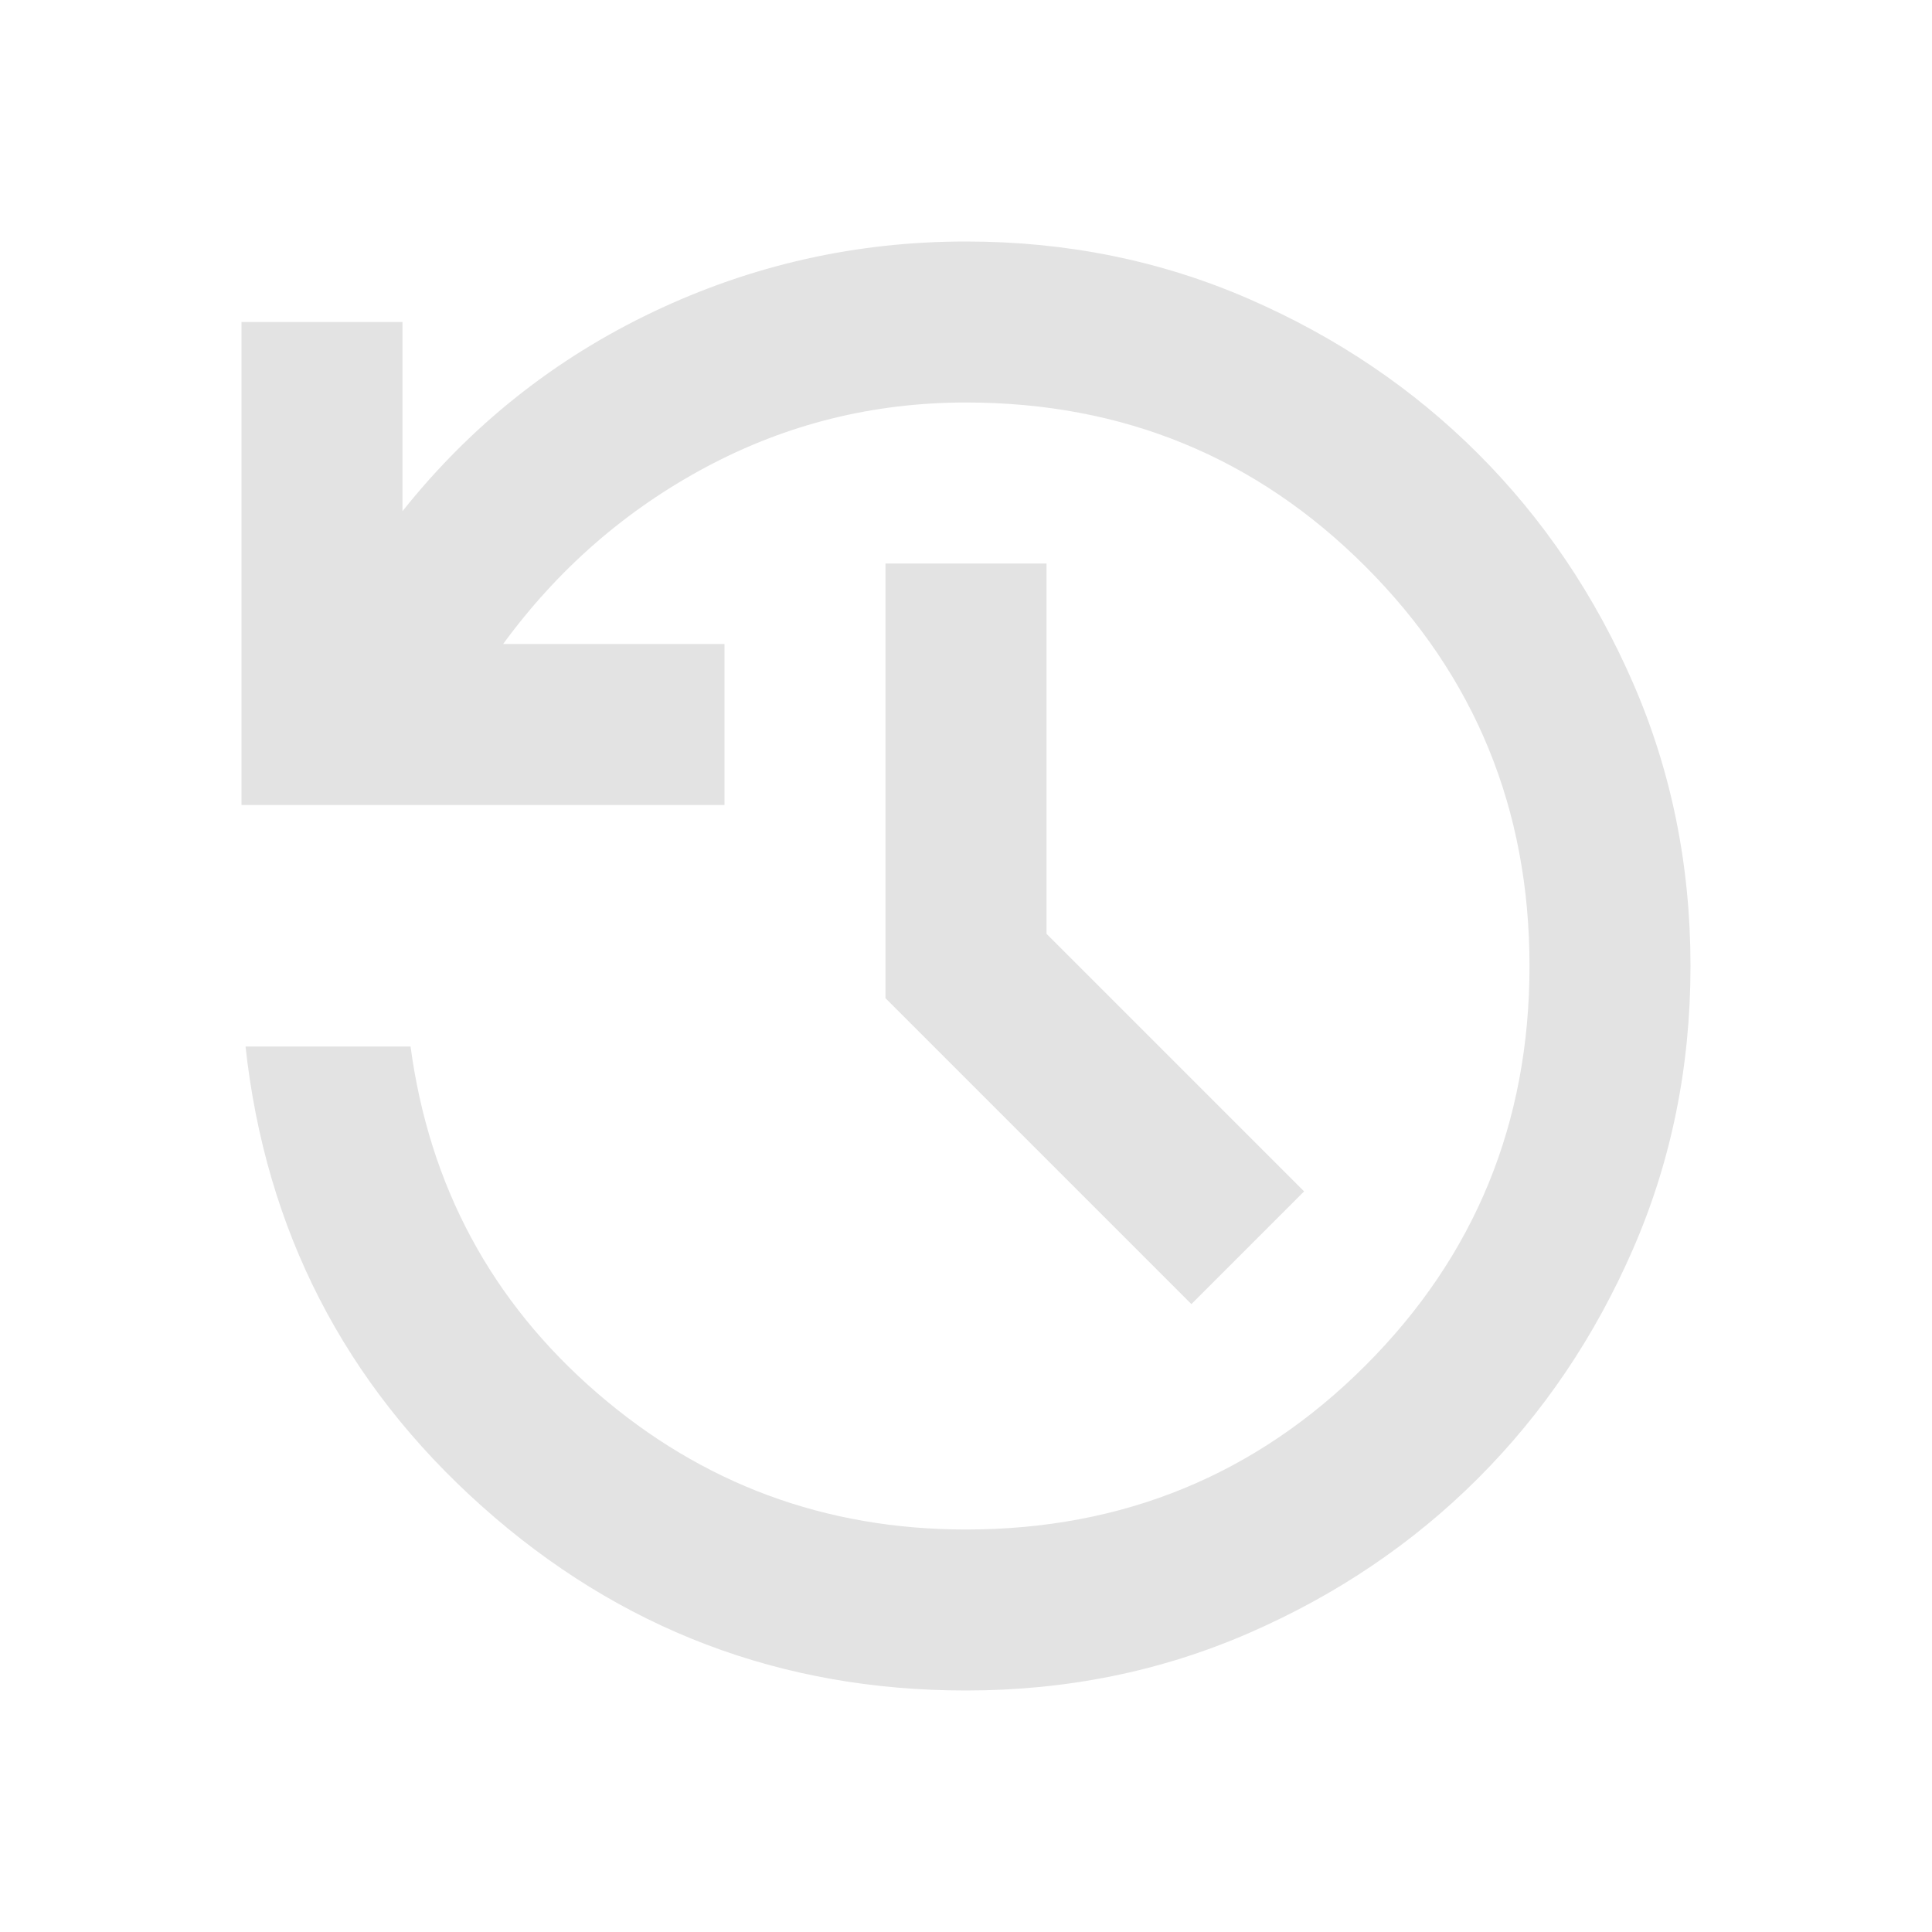
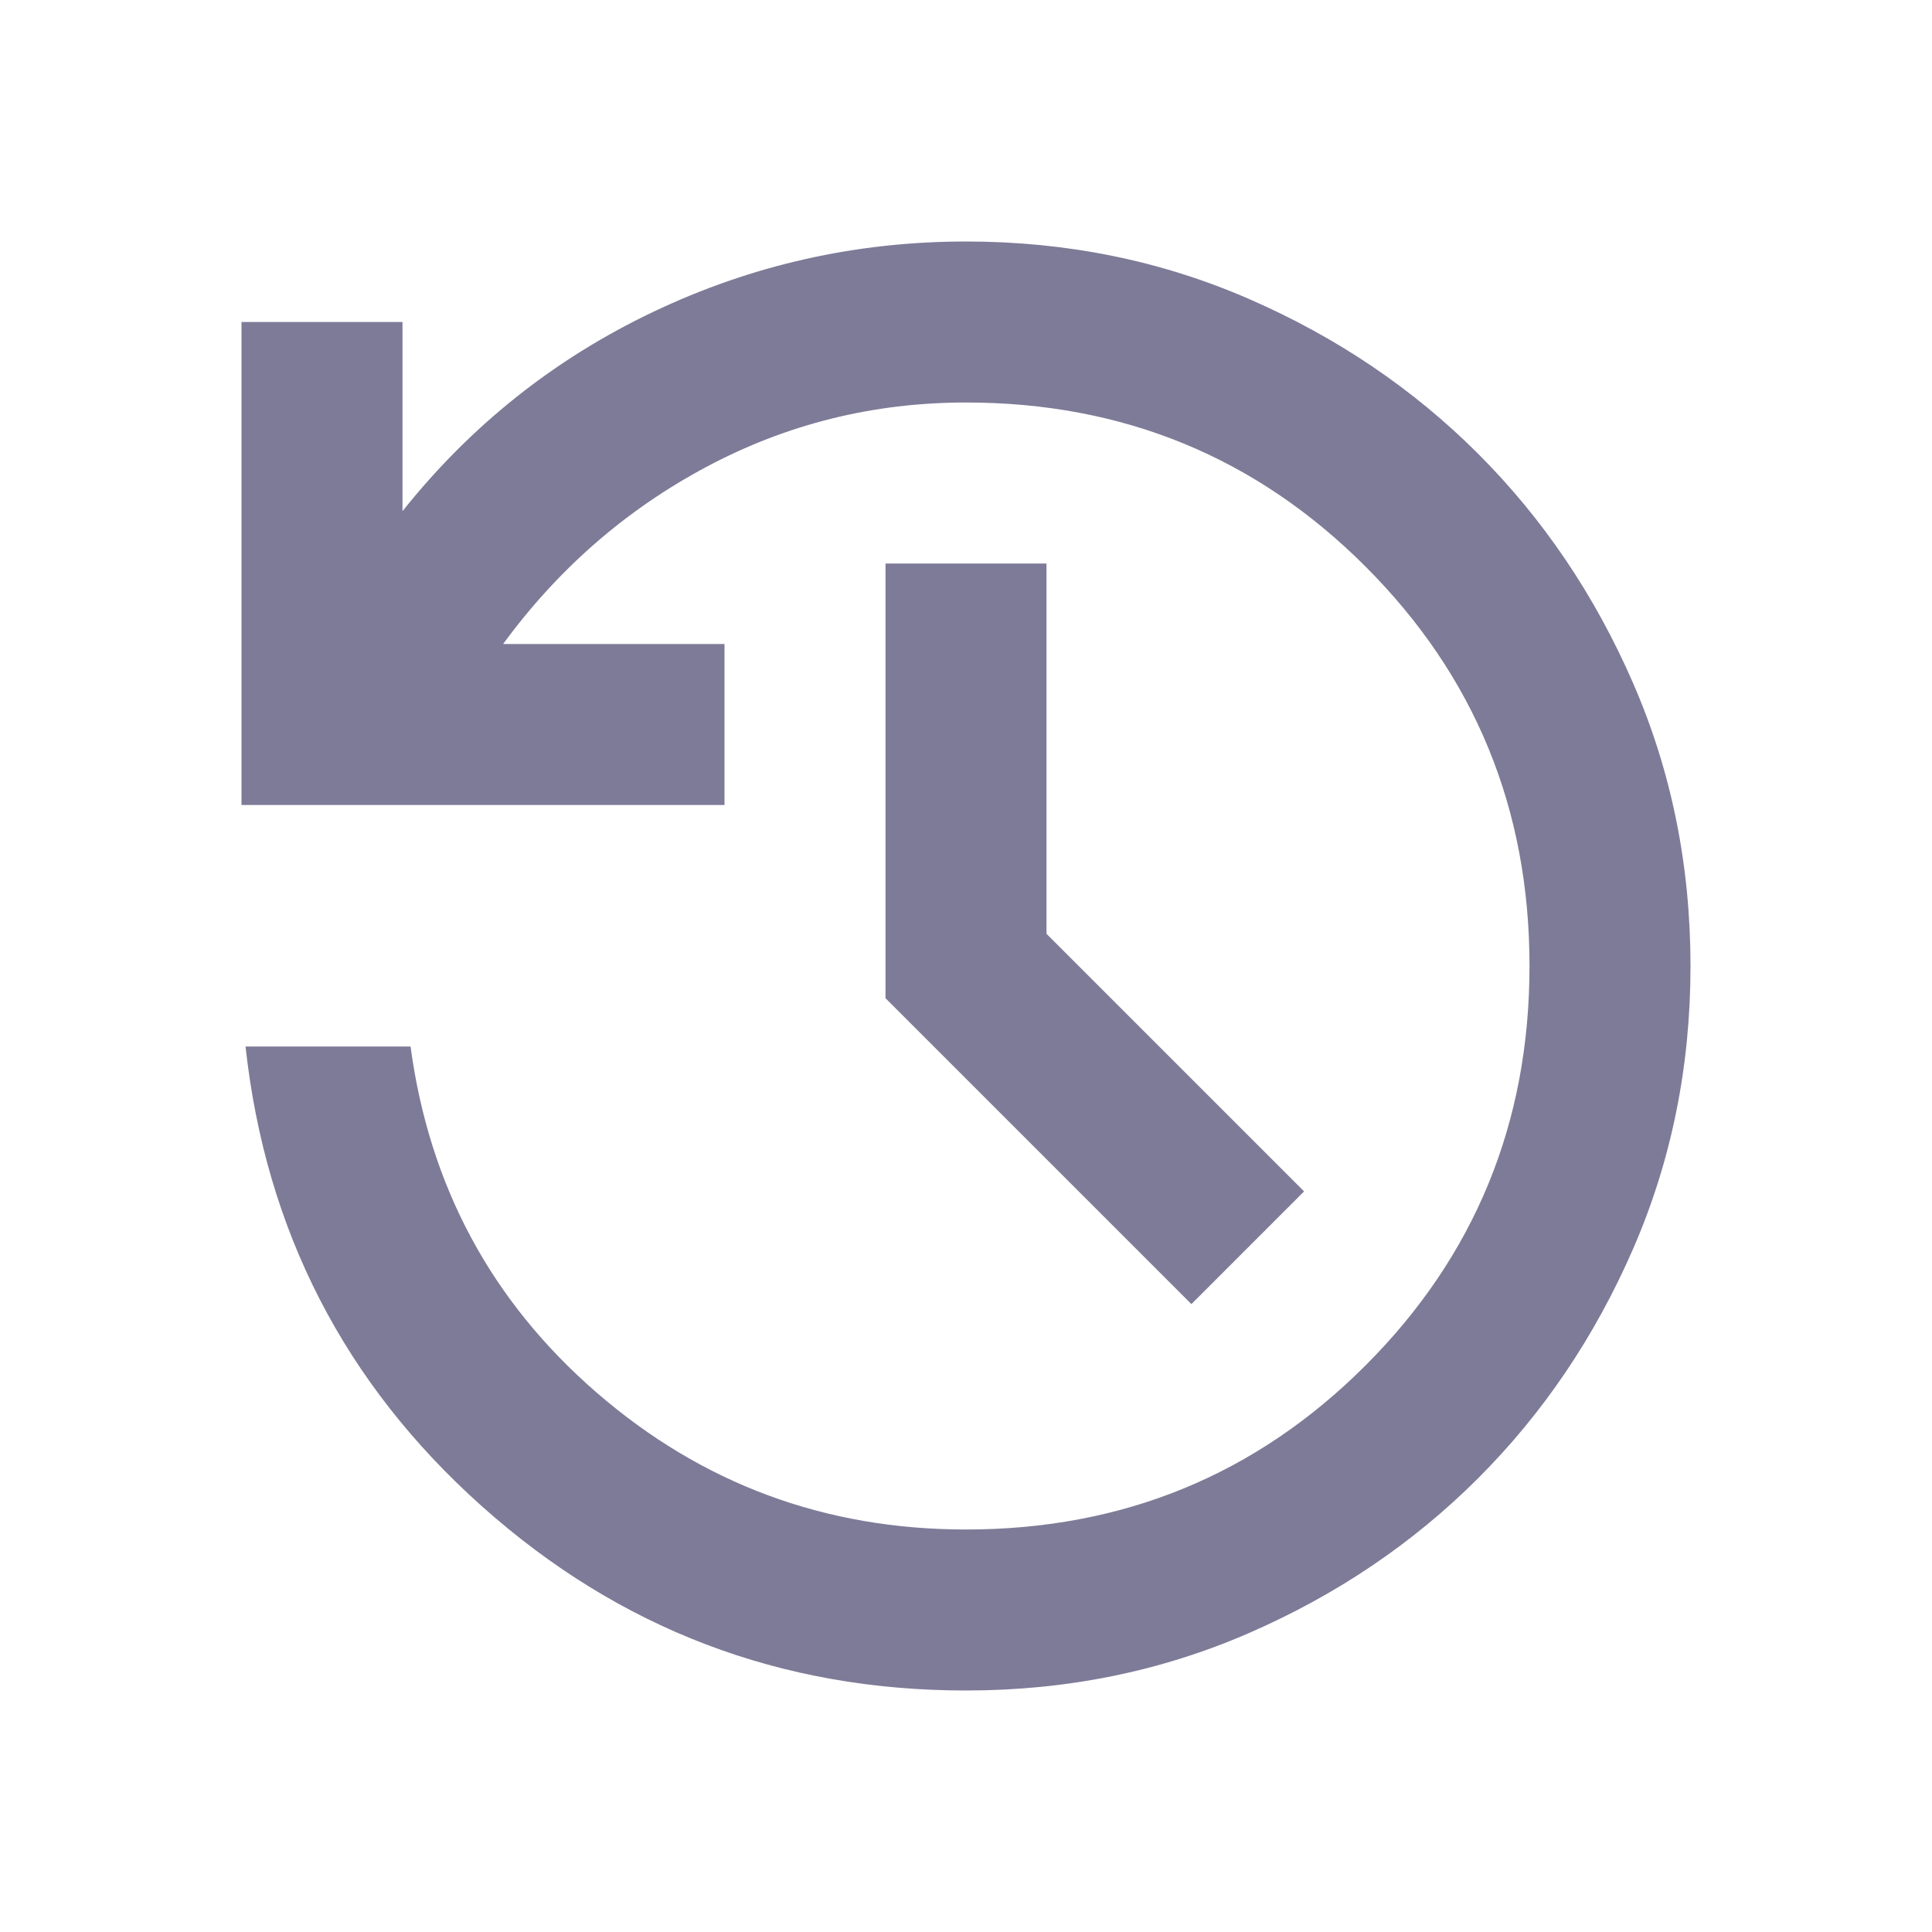
- <svg xmlns="http://www.w3.org/2000/svg" height="24px" viewBox="0 -960 960 960" width="24px" fill="#e3e3e3">
+ <svg xmlns="http://www.w3.org/2000/svg" height="24px" viewBox="0 -960 960 960" width="24px" fill="#7e7b98">
  <path d="M480-120q-138 0-240.5-91.5T122-440h82q14 104 92.5 172T480-200q117 0 198.5-81.5T760-480q0-117-81.5-198.5T480-760q-69 0-129 32t-101 88h110v80H120v-240h80v94q51-64 124.5-99T480-840q75 0 140.5 28.5t114 77q48.5 48.5 77 114T840-480q0 75-28.5 140.5t-77 114q-48.5 48.5-114 77T480-120Zm112-192L440-464v-216h80v184l128 128-56 56Z" />
</svg>
